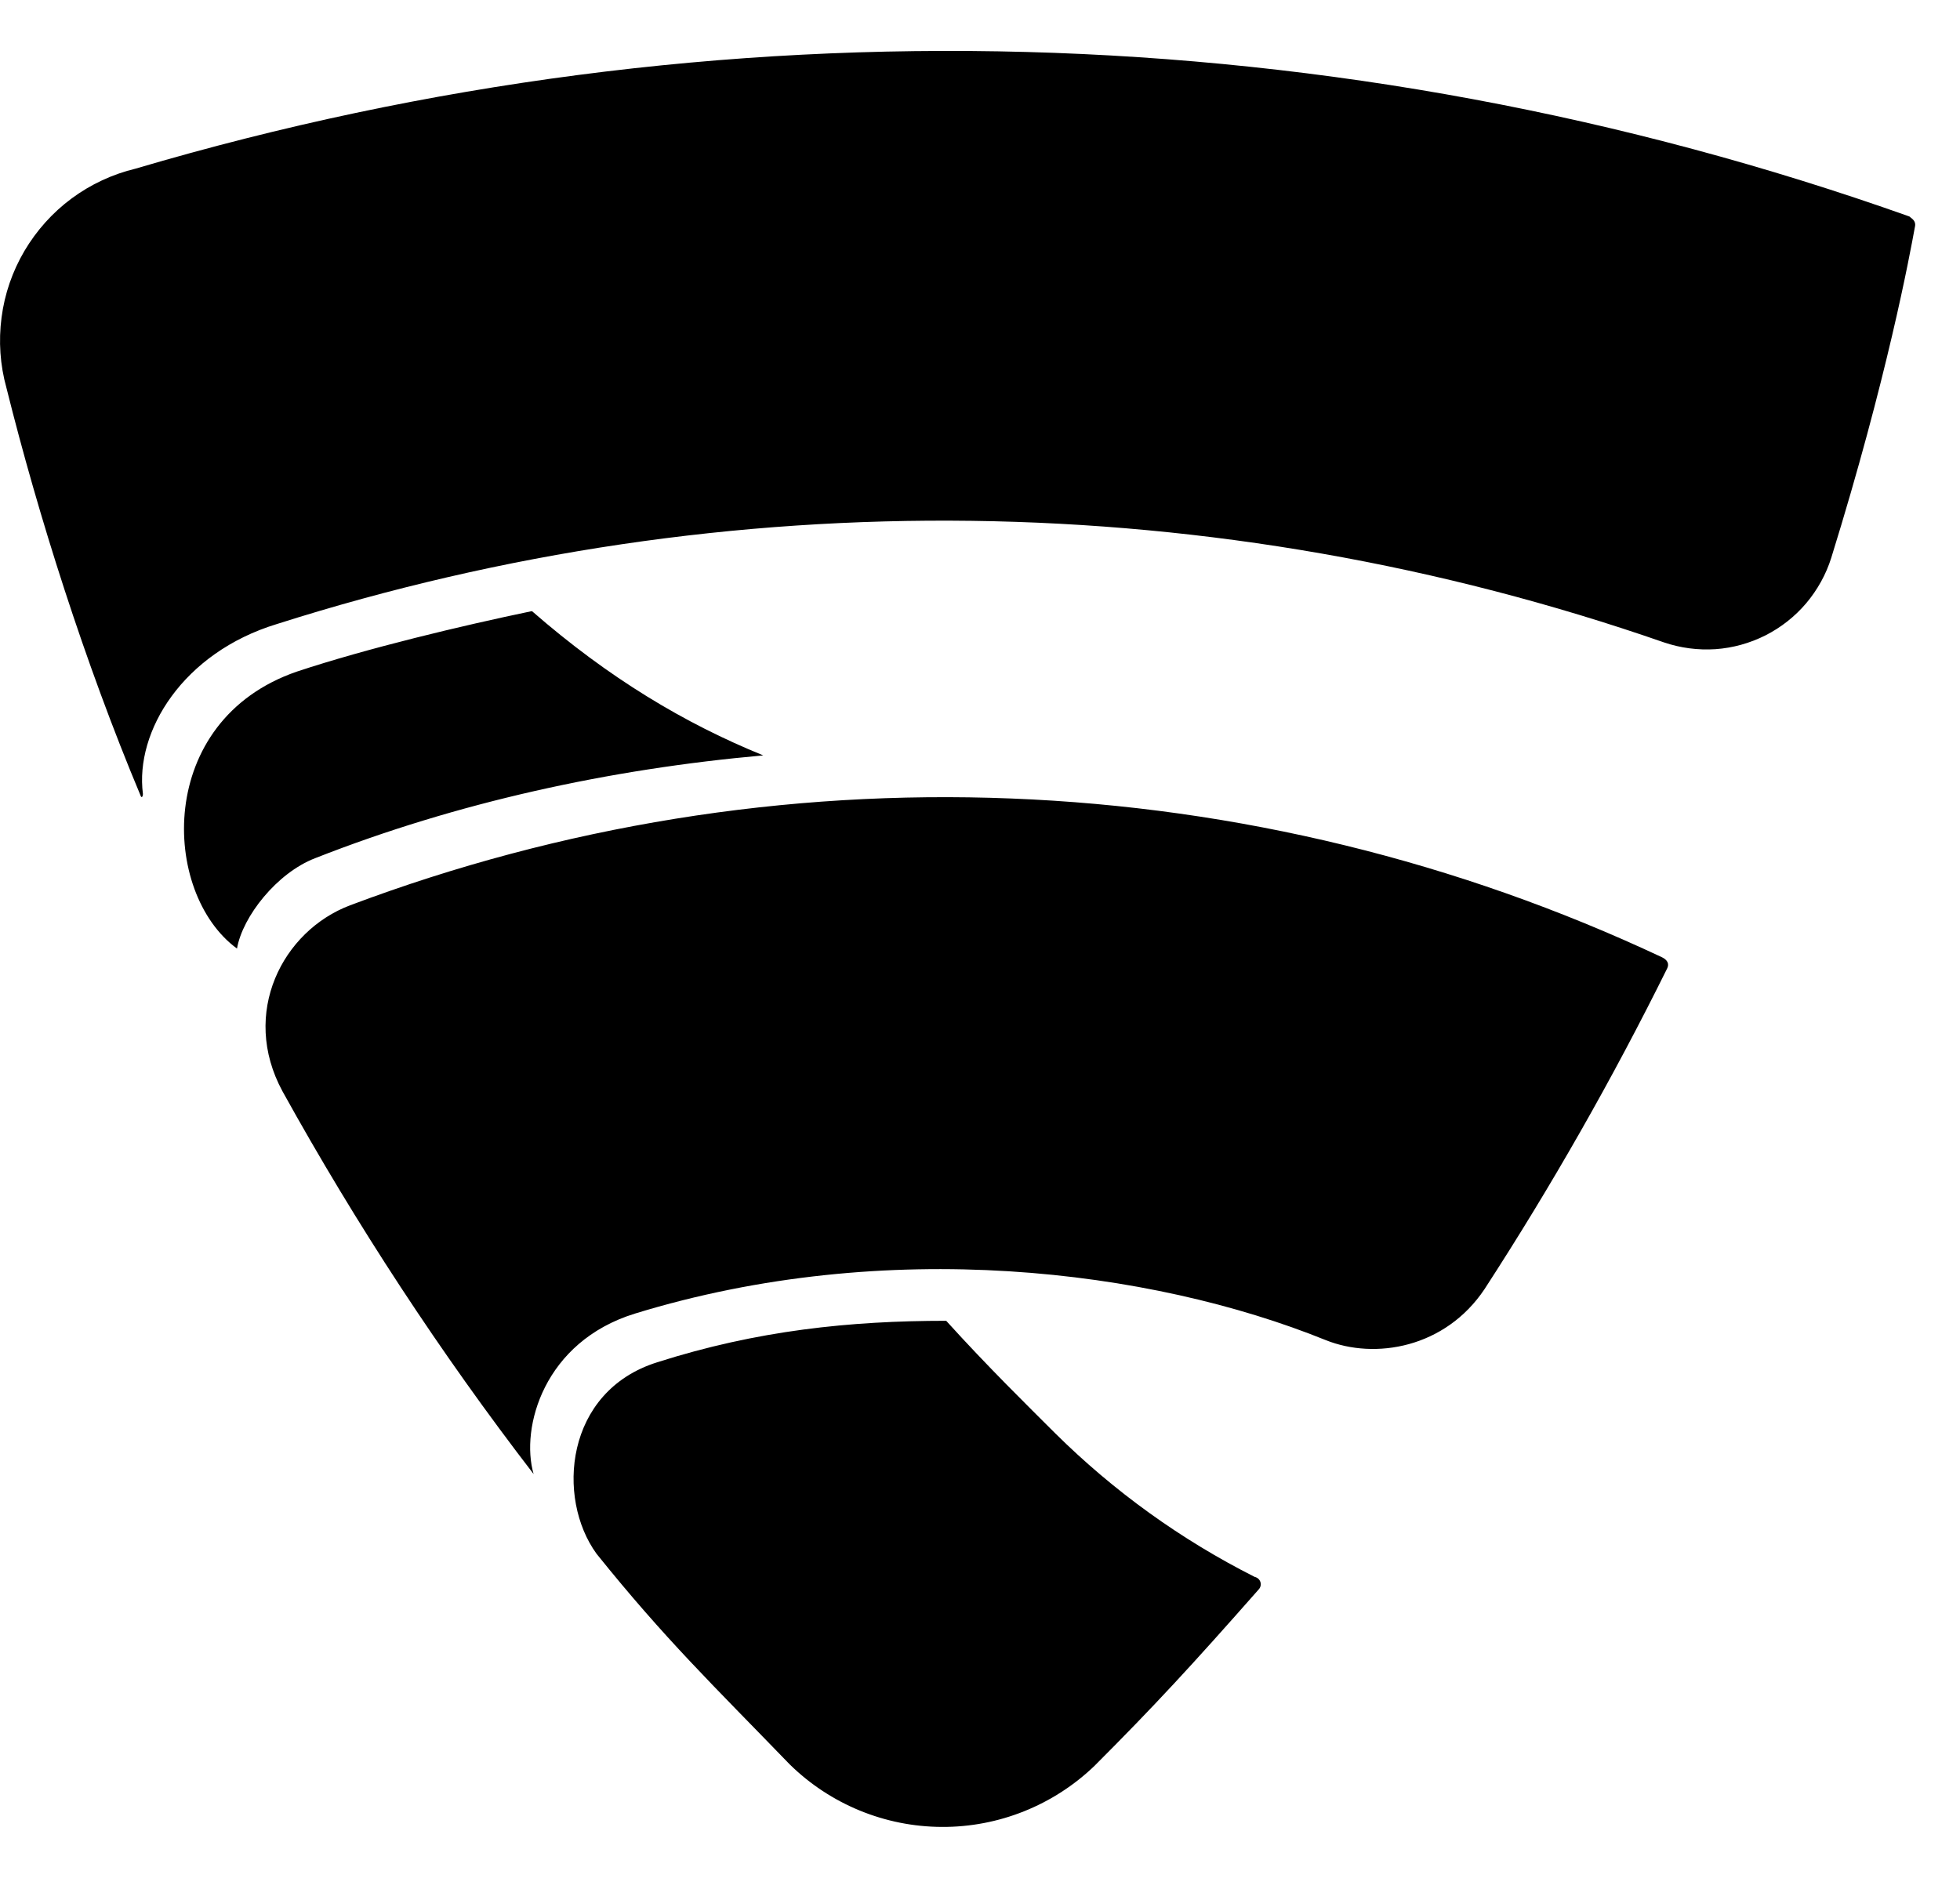
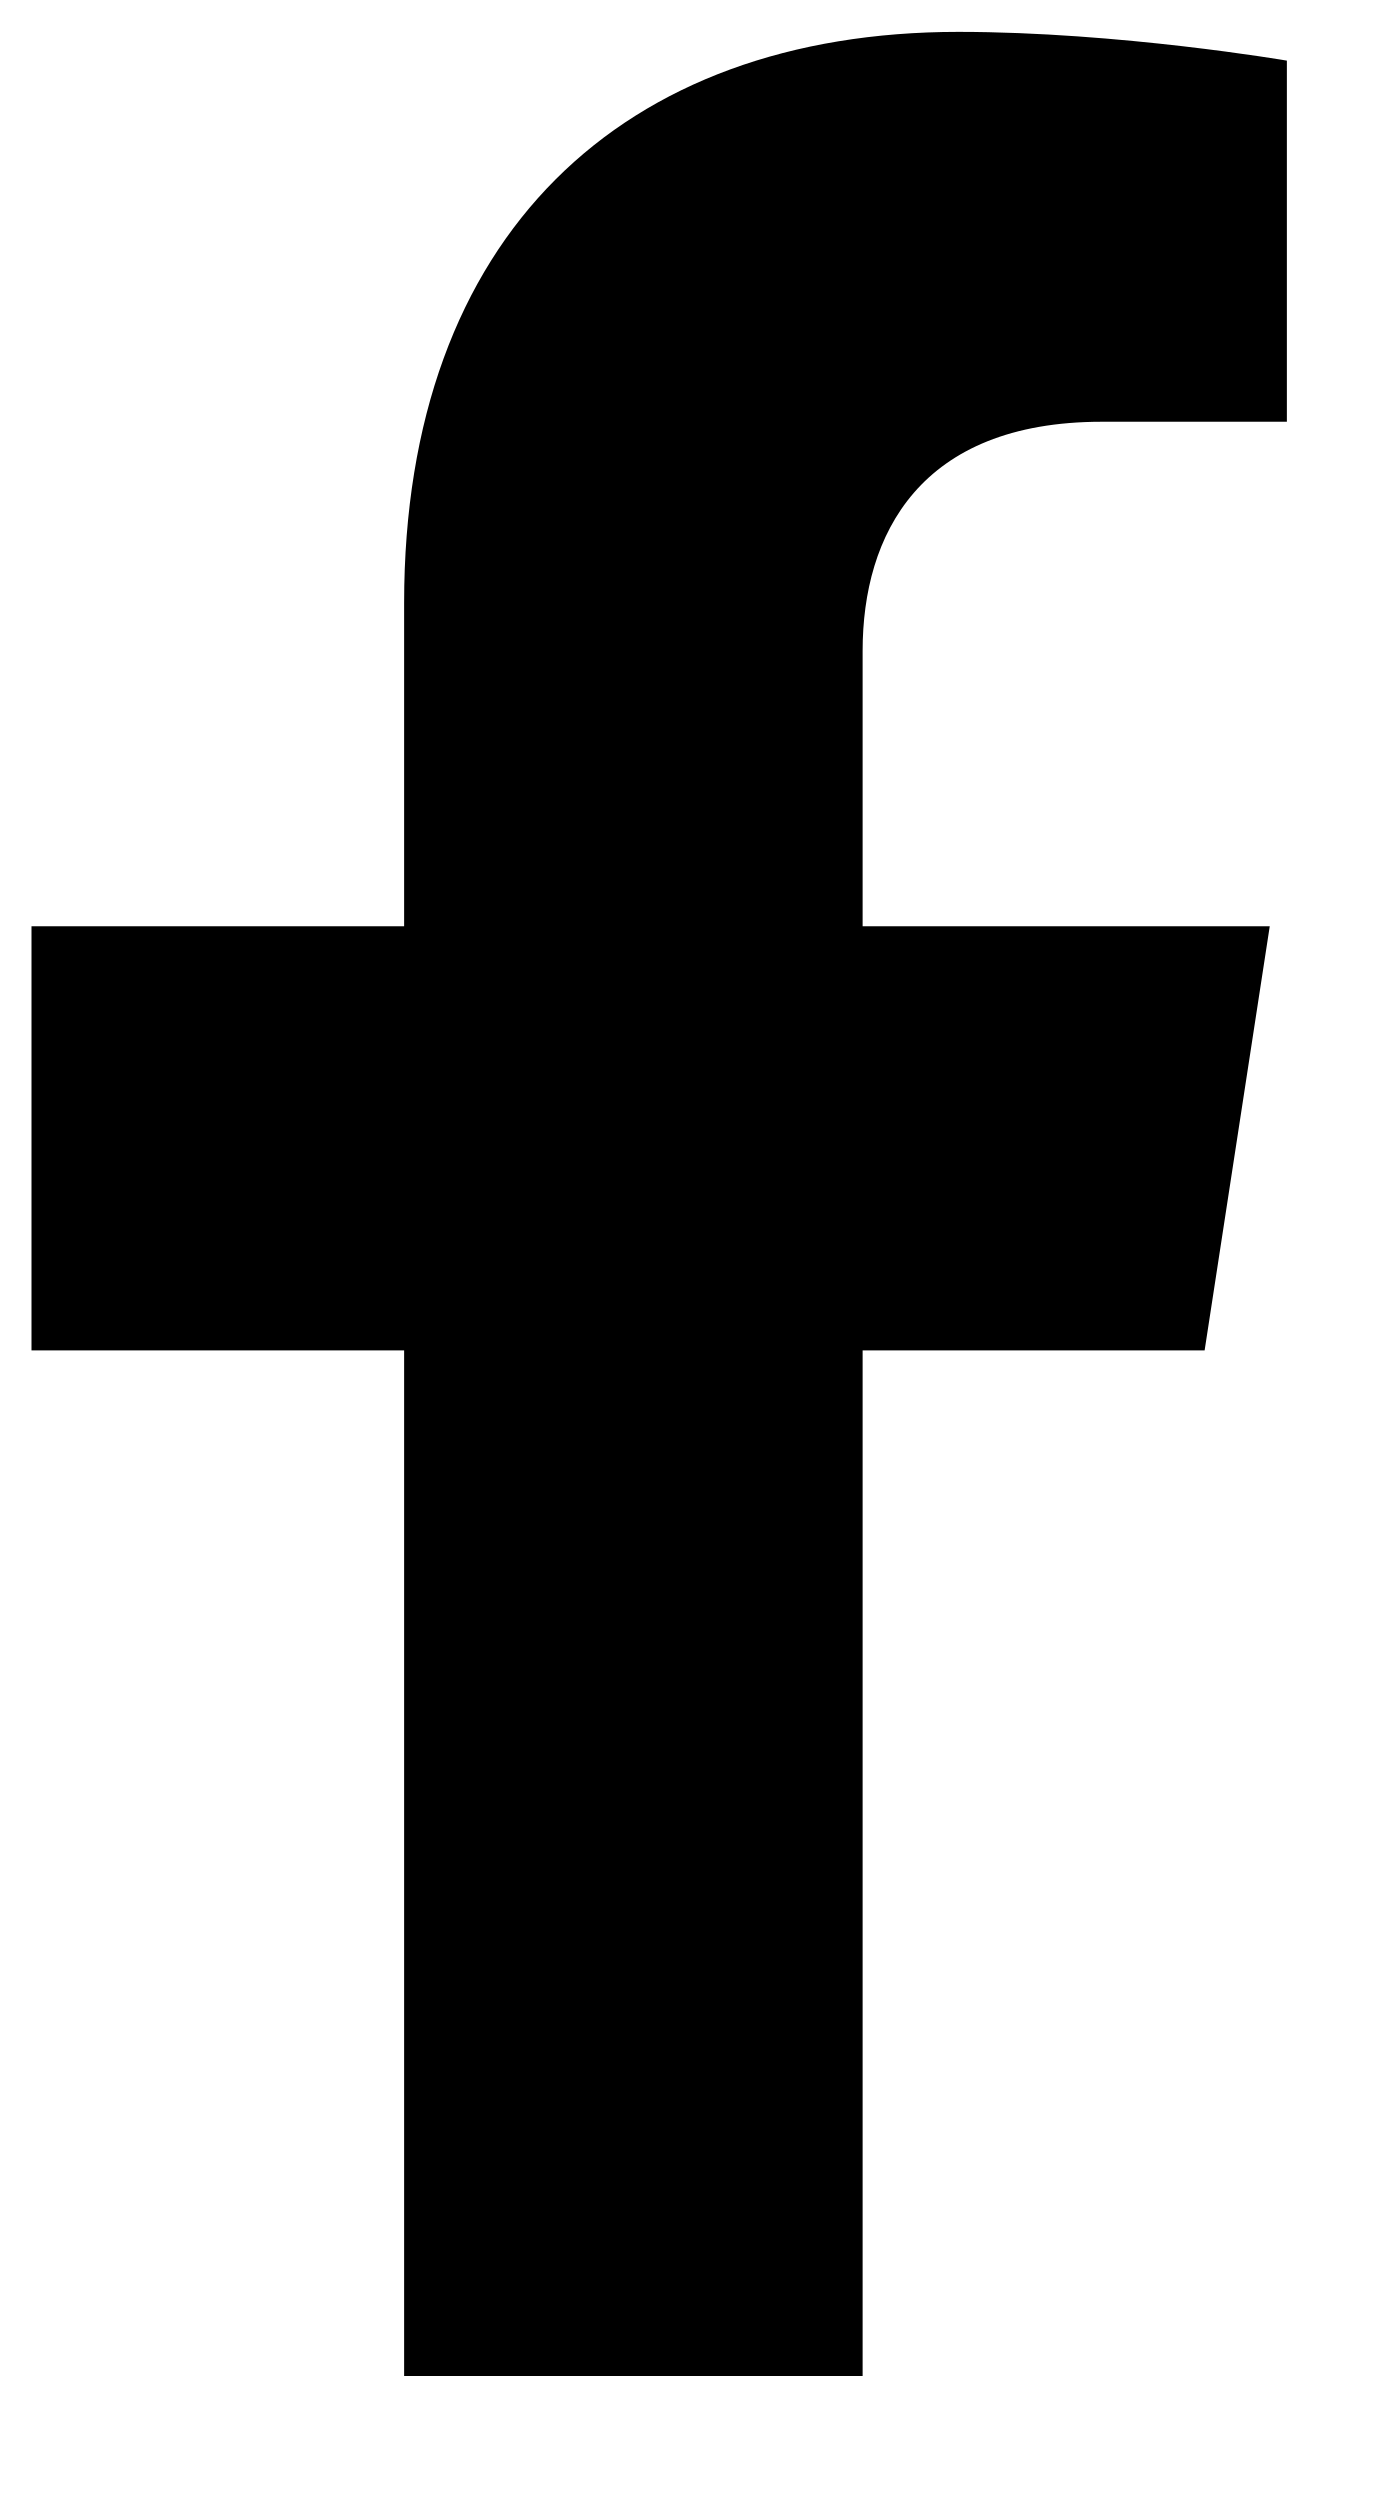
- <svg xmlns="http://www.w3.org/2000/svg" width="24" height="23" viewBox="0 0 24 23" fill="none">
-   <path d="M23.382 2.652C16.386 0.165 8.782 -0.04 1.662 2.065C1.379 2.133 1.112 2.257 0.878 2.43C0.644 2.603 0.448 2.822 0.3 3.072C0.152 3.323 0.056 3.601 0.019 3.889C-0.019 4.178 0.001 4.471 0.079 4.751C0.469 6.315 1.037 8.112 1.72 9.741C1.731 9.779 1.75 9.761 1.75 9.723C1.651 8.959 2.238 7.994 3.391 7.643C8.928 5.881 14.887 5.96 20.375 7.868C20.578 7.937 20.792 7.965 21.006 7.951C21.219 7.936 21.427 7.878 21.618 7.782C21.809 7.685 21.979 7.551 22.117 7.388C22.255 7.224 22.36 7.035 22.424 6.831C23.106 4.633 23.382 3.141 23.45 2.768C23.461 2.698 23.4 2.672 23.382 2.653V2.652ZM6.503 7.487C5.664 7.662 4.505 7.937 3.634 8.226C1.895 8.826 1.975 10.942 2.902 11.618C2.97 11.225 3.391 10.691 3.859 10.511C5.596 9.828 7.461 9.42 9.346 9.252C8.388 8.863 7.454 8.305 6.515 7.486L6.503 7.487ZM20.352 11.725C17.853 10.55 15.143 9.889 12.384 9.78C9.625 9.67 6.872 10.115 4.287 11.088C3.459 11.401 2.94 12.409 3.459 13.366C4.365 15.003 5.393 16.571 6.534 18.054C6.37 17.486 6.66 16.433 7.774 16.089C10.853 15.143 14.084 15.544 16.232 16.413C16.838 16.657 17.697 16.509 18.178 15.789C18.999 14.524 19.745 13.213 20.414 11.862C20.444 11.802 20.414 11.756 20.352 11.725ZM15.362 19.313C14.461 18.858 13.638 18.265 12.921 17.555C12.589 17.223 12.101 16.746 11.586 16.177C10.41 16.177 9.269 16.295 8.048 16.685C6.915 17.04 6.809 18.349 7.305 19.031C8.144 20.076 8.732 20.64 9.67 21.61C10.167 22.098 10.835 22.373 11.532 22.376C12.228 22.38 12.899 22.111 13.401 21.629C14.133 20.896 14.584 20.408 15.411 19.469C15.46 19.419 15.441 19.332 15.362 19.313H15.362Z" fill="black" />
+ <svg xmlns="http://www.w3.org/2000/svg" width="11" height="20" viewBox="0 0 11 20" fill="none">
+   <path d="M9.637 10.803L10.158 7.41H6.901V5.207C6.901 4.279 7.356 3.374 8.815 3.374H10.295V0.485C10.295 0.485 8.952 0.255 7.667 0.255C4.985 0.255 3.233 1.881 3.233 4.823V7.41H0.252V10.803H3.233V19.008H6.901V10.803H9.637Z" fill="black" />
</svg>
